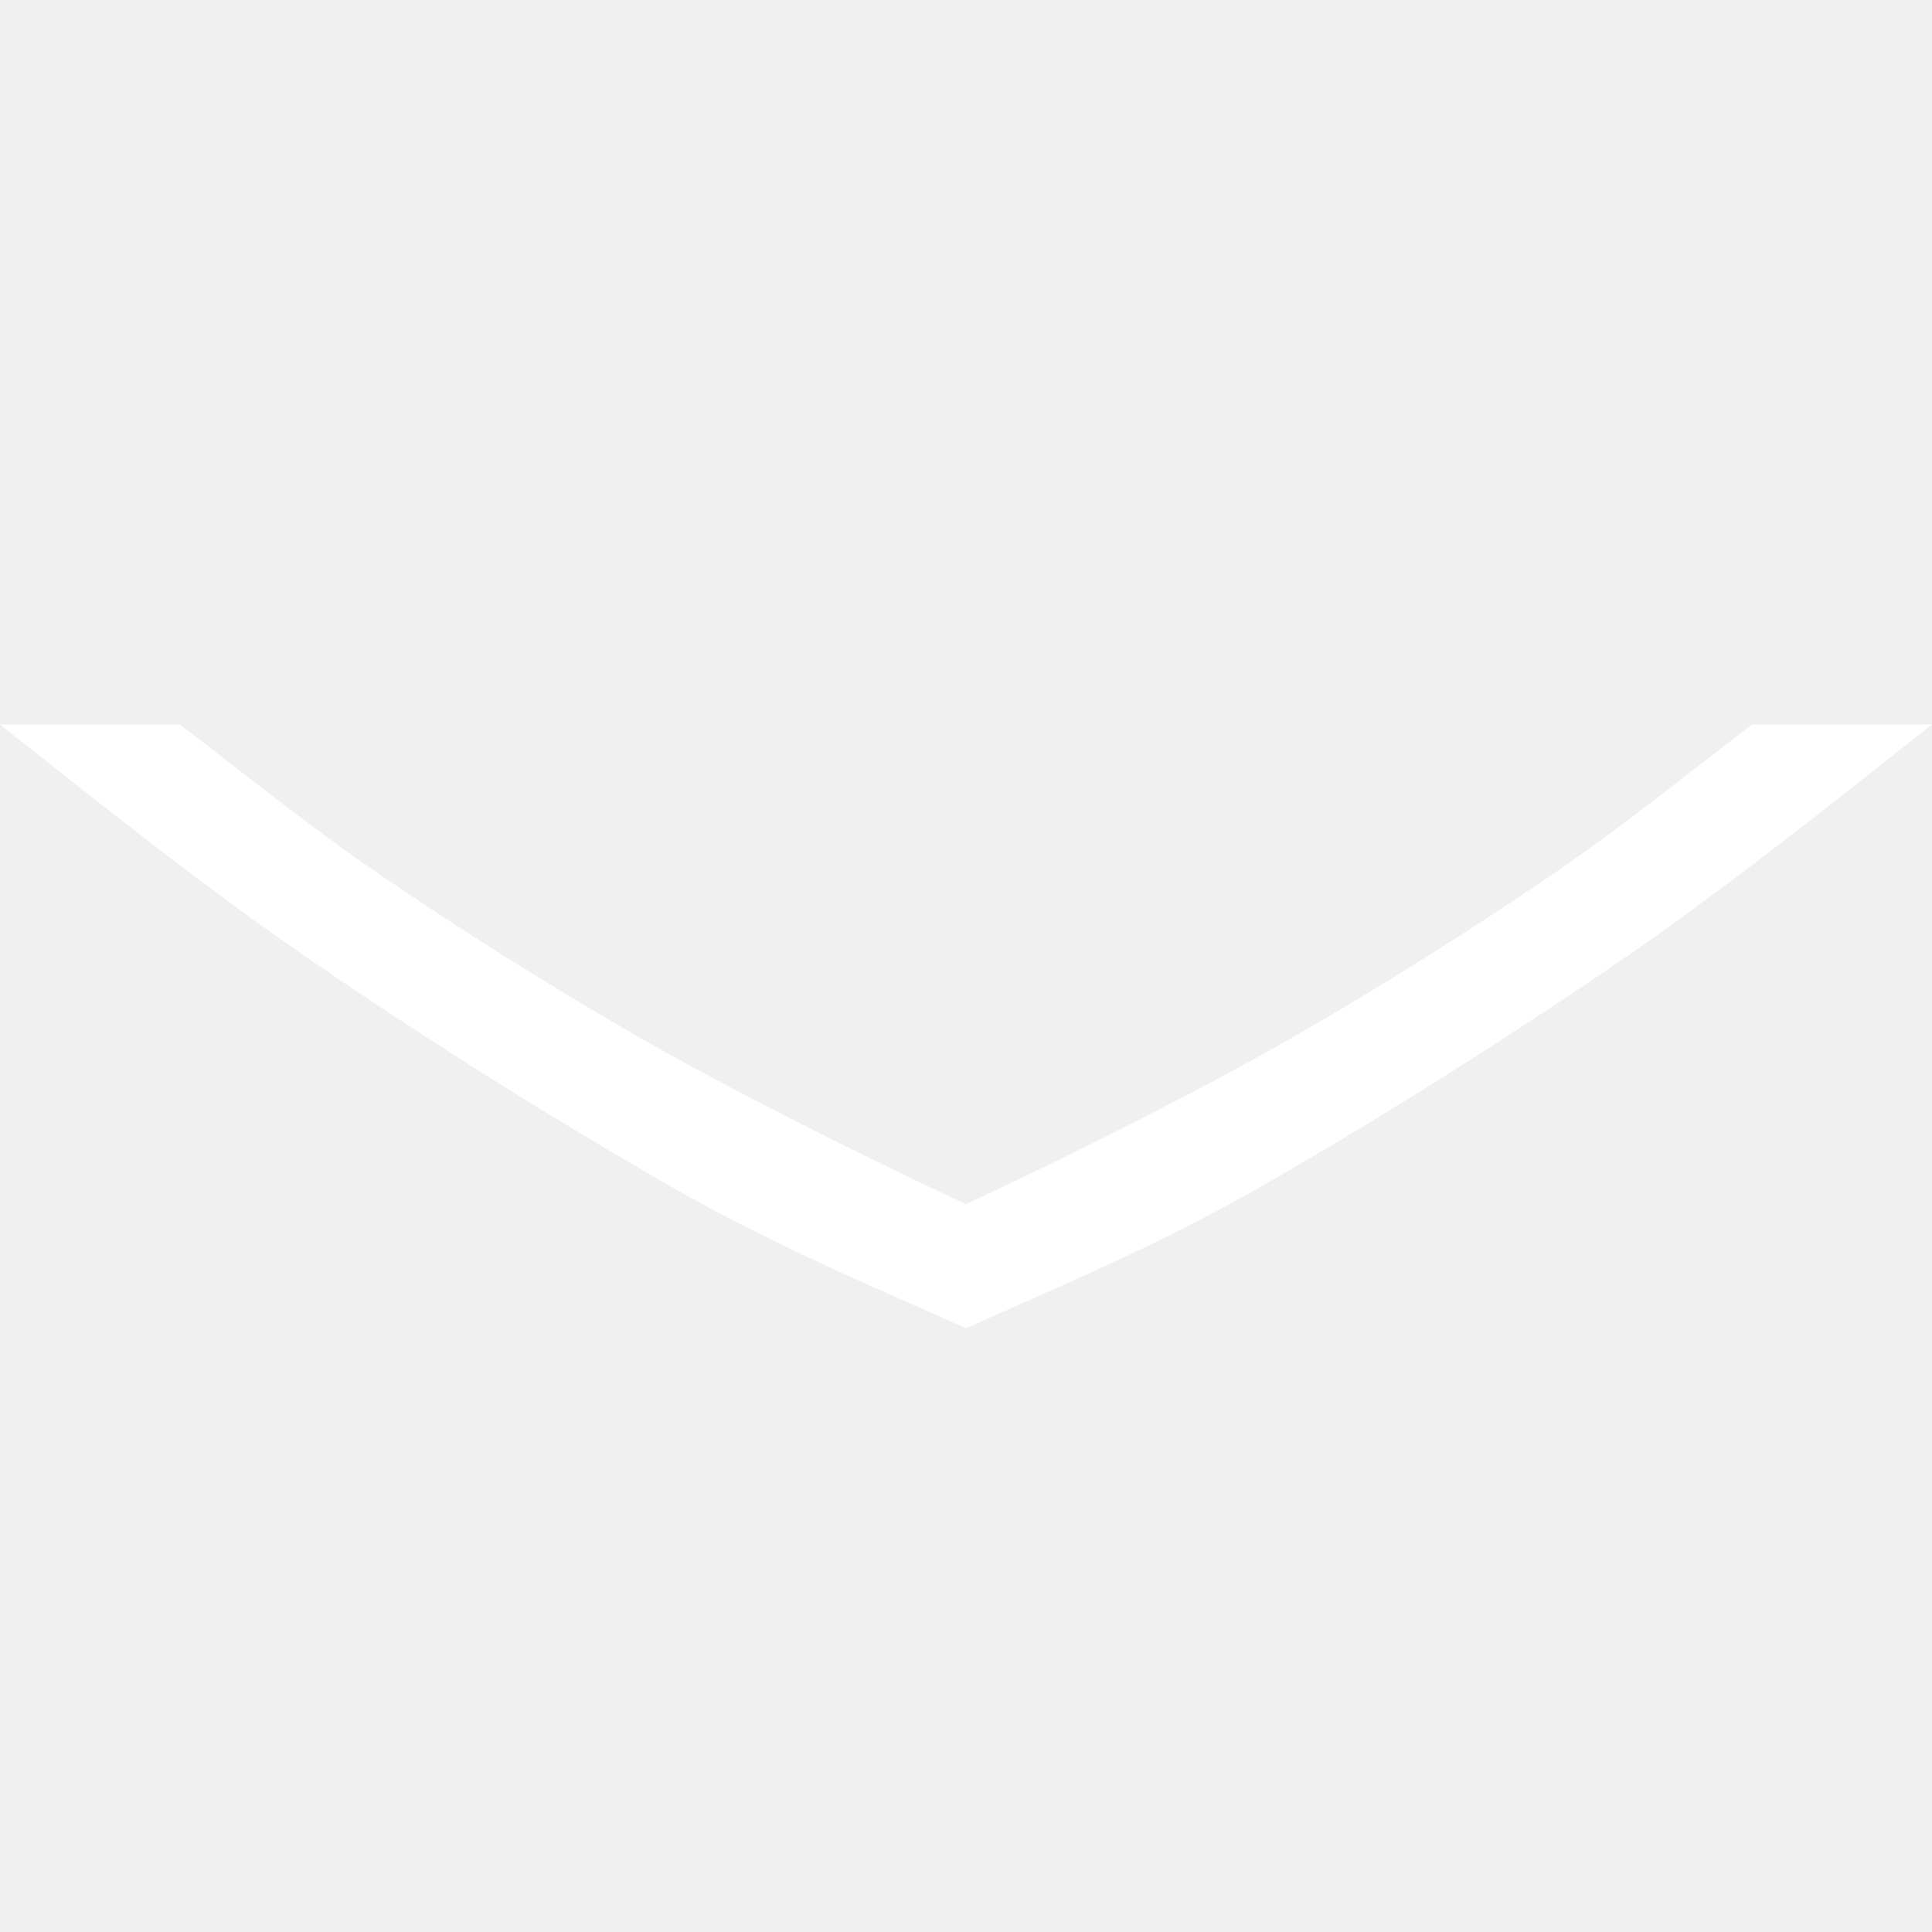
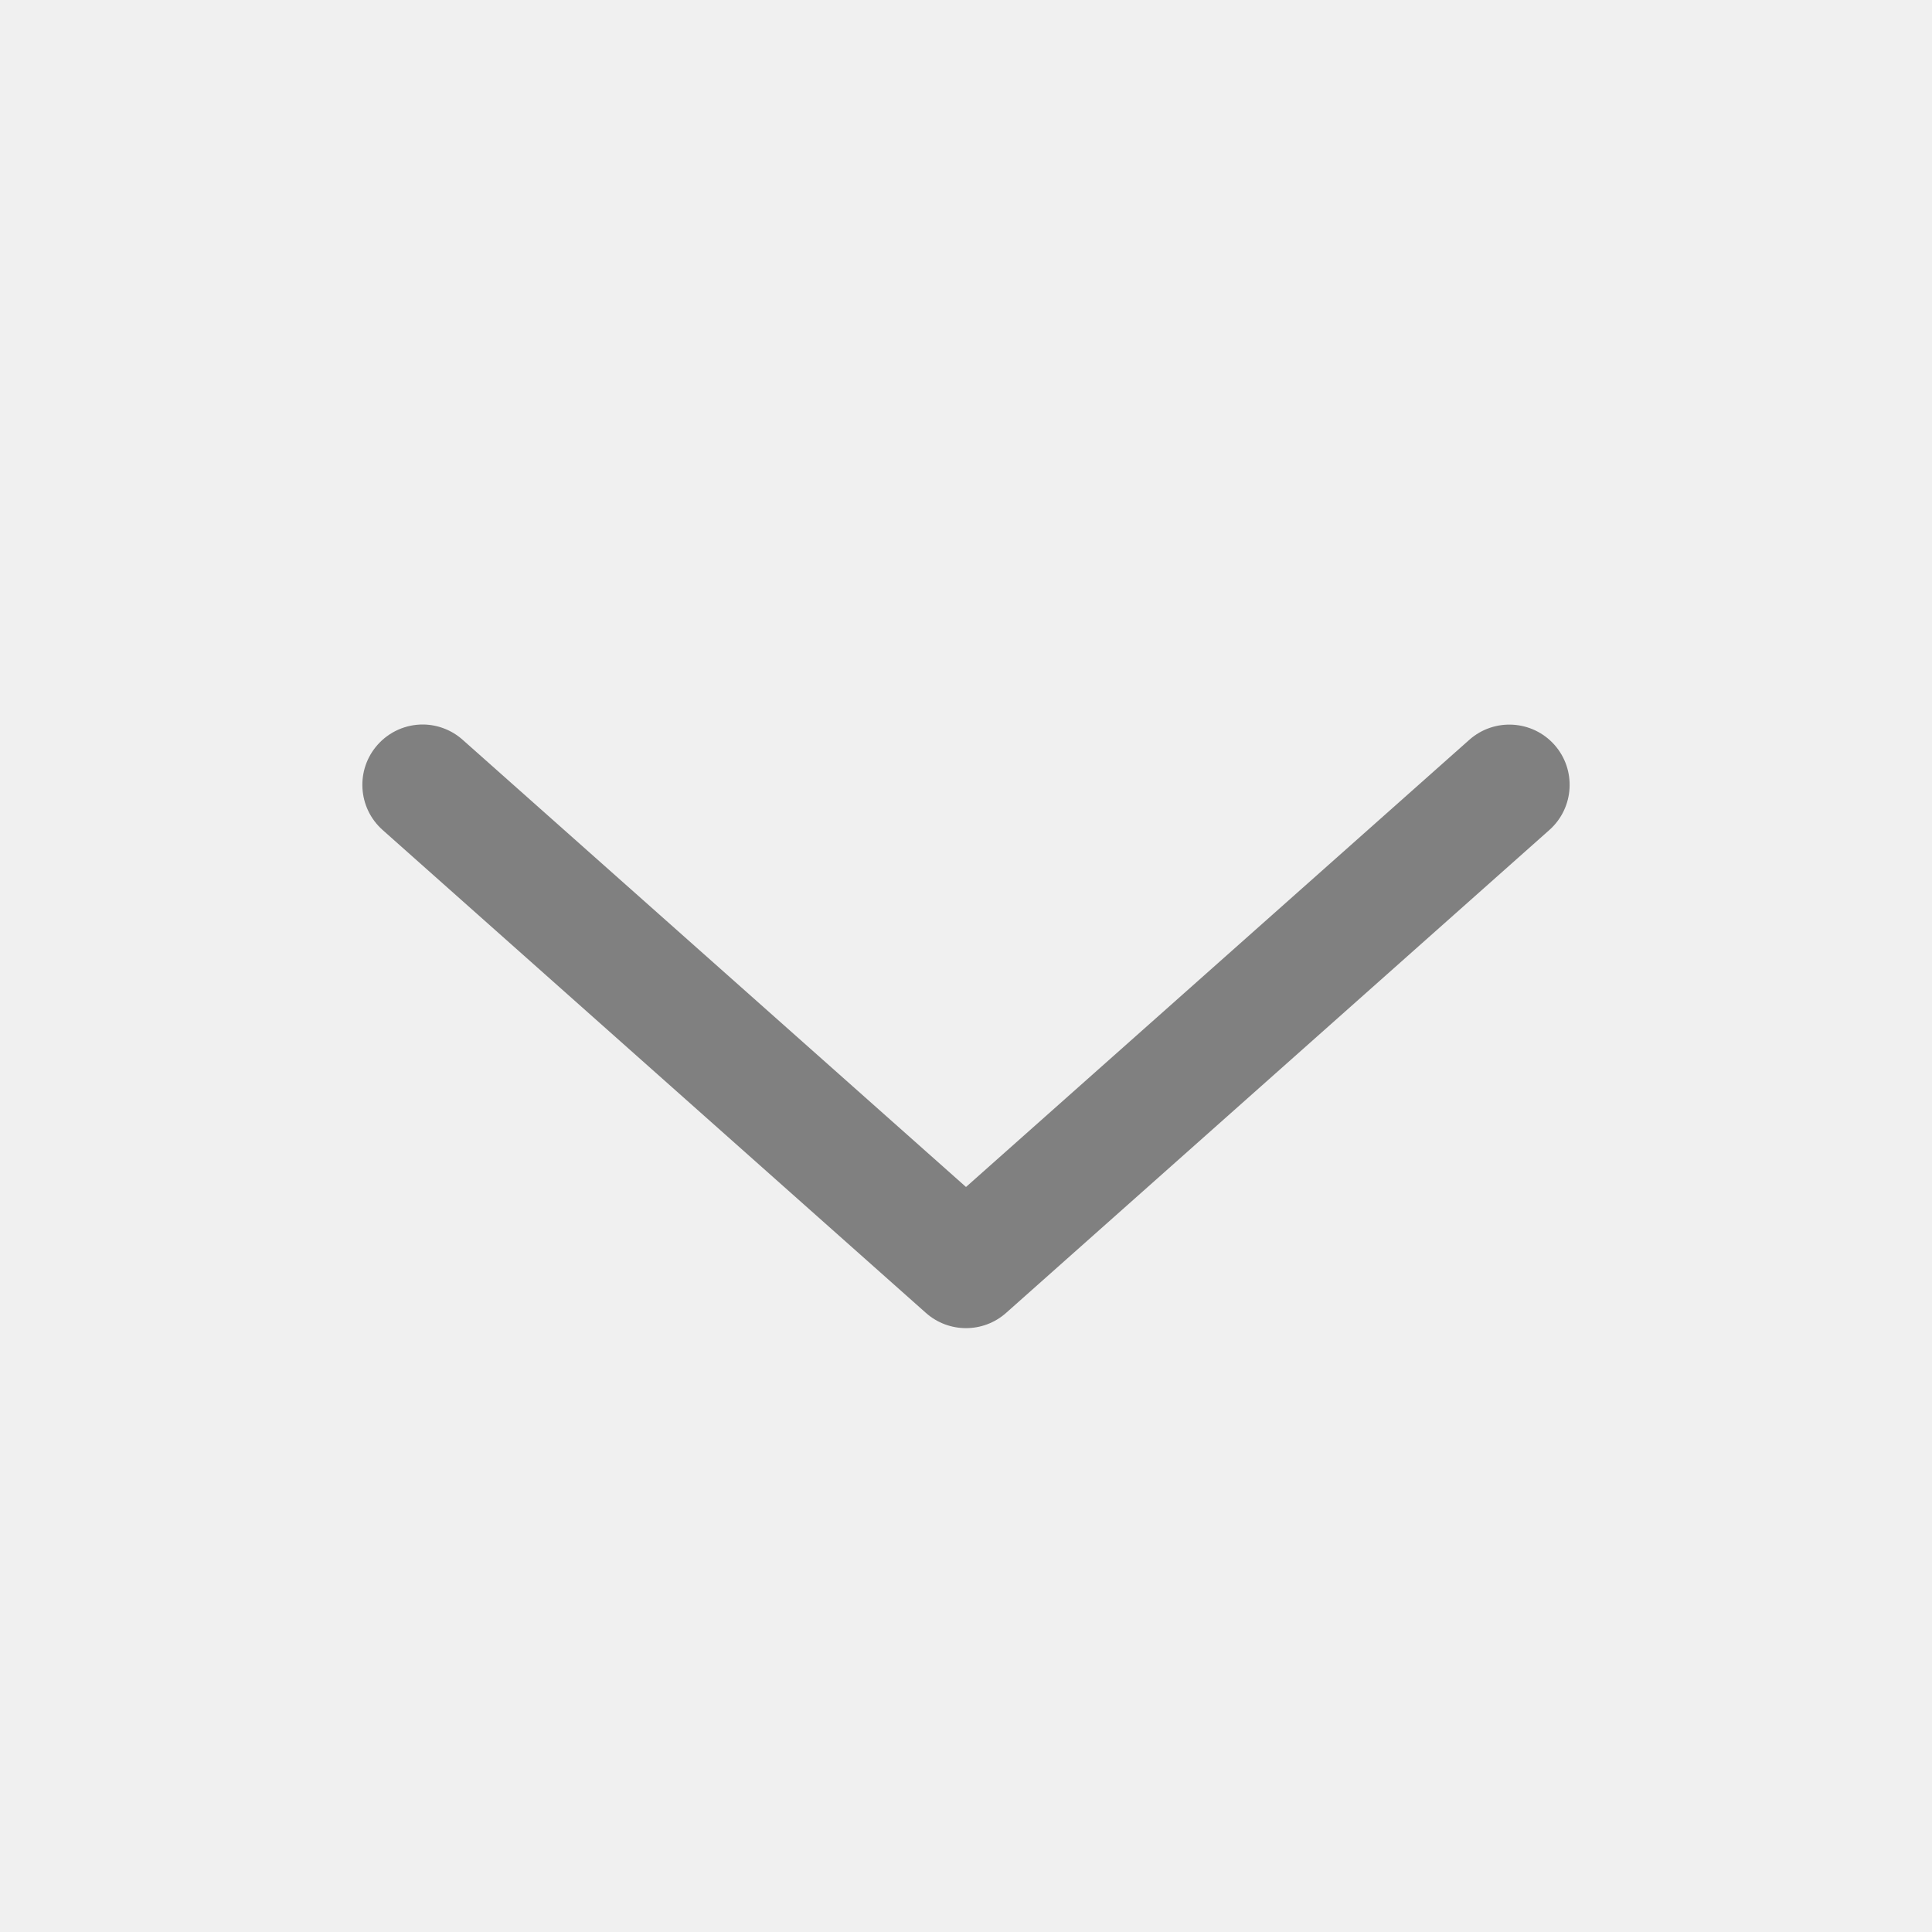
- <svg xmlns="http://www.w3.org/2000/svg" height="16" width="16">
-   <path d="M16 6c-.874.69-1.757 1.397-2.656 2.008-1 .679-1.972 1.287-2.912 1.825-.868.497-1.774.87-2.432 1.167-.658-.297-1.564-.67-2.432-1.167a44.819 44.819 0 0 1-2.912-1.825C1.756 7.398.874 6.691 0 6h1.49c.524.4 1.062.837 1.625 1.222.71.486 1.437.942 2.18 1.37.755.433 1.792.95 2.5 1.285h.001L8 9.973l.203-.096c.71-.334 1.747-.852 2.501-1.285a33.18 33.18 0 0 0 2.181-1.37c.562-.385 1.1-.822 1.625-1.222H16z" fill="#FFF" />
+ <svg xmlns="http://www.w3.org/2000/svg" height="16" width="16" version="1.1" id="svg4">
+   <defs id="defs8" />
+   <path style="color:#000000;font-style:normal;font-variant:normal;font-weight:normal;font-stretch:normal;font-size:medium;line-height:normal;font-family:sans-serif;font-variant-ligatures:normal;font-variant-position:normal;font-variant-caps:normal;font-variant-numeric:normal;font-variant-alternates:normal;font-variant-east-asian:normal;font-feature-settings:normal;font-variation-settings:normal;text-indent:0;text-align:start;text-decoration:none;text-decoration-line:none;text-decoration-style:solid;text-decoration-color:#000000;letter-spacing:normal;word-spacing:normal;text-transform:none;writing-mode:lr-tb;direction:ltr;text-orientation:mixed;dominant-baseline:auto;baseline-shift:baseline;text-anchor:start;white-space:normal;shape-padding:0;shape-margin:0;inline-size:0;clip-rule:nonzero;display:inline;overflow:visible;visibility:visible;isolation:auto;mix-blend-mode:normal;color-interpolation:sRGB;color-interpolation-filters:linearRGB;solid-color:#000000;solid-opacity:1;vector-effect:none;fill:#808080;fill-opacity:1;fill-rule:nonzero;stroke:none;stroke-width:1px;stroke-linecap:round;stroke-linejoin:round;stroke-miterlimit:4;stroke-dasharray:none;stroke-dashoffset:0;stroke-opacity:1;color-rendering:auto;image-rendering:auto;shape-rendering:auto;text-rendering:auto;enable-background:accumulate;stop-color:#000000;stop-opacity:1;opacity:1" d="M 3.506 6 A 0.5 0.5 0 0 0 3.127 6.168 A 0.5 0.5 0 0 0 3.168 6.873 L 7.668 10.873 A 0.5 0.5 0 0 0 8.332 10.873 L 12.832 6.873 A 0.5 0.5 0 0 0 12.873 6.168 A 0.5 0.5 0 0 0 12.168 6.127 L 8 9.83 L 3.832 6.127 A 0.5 0.5 0 0 0 3.506 6 z " id="path853" />
</svg>
